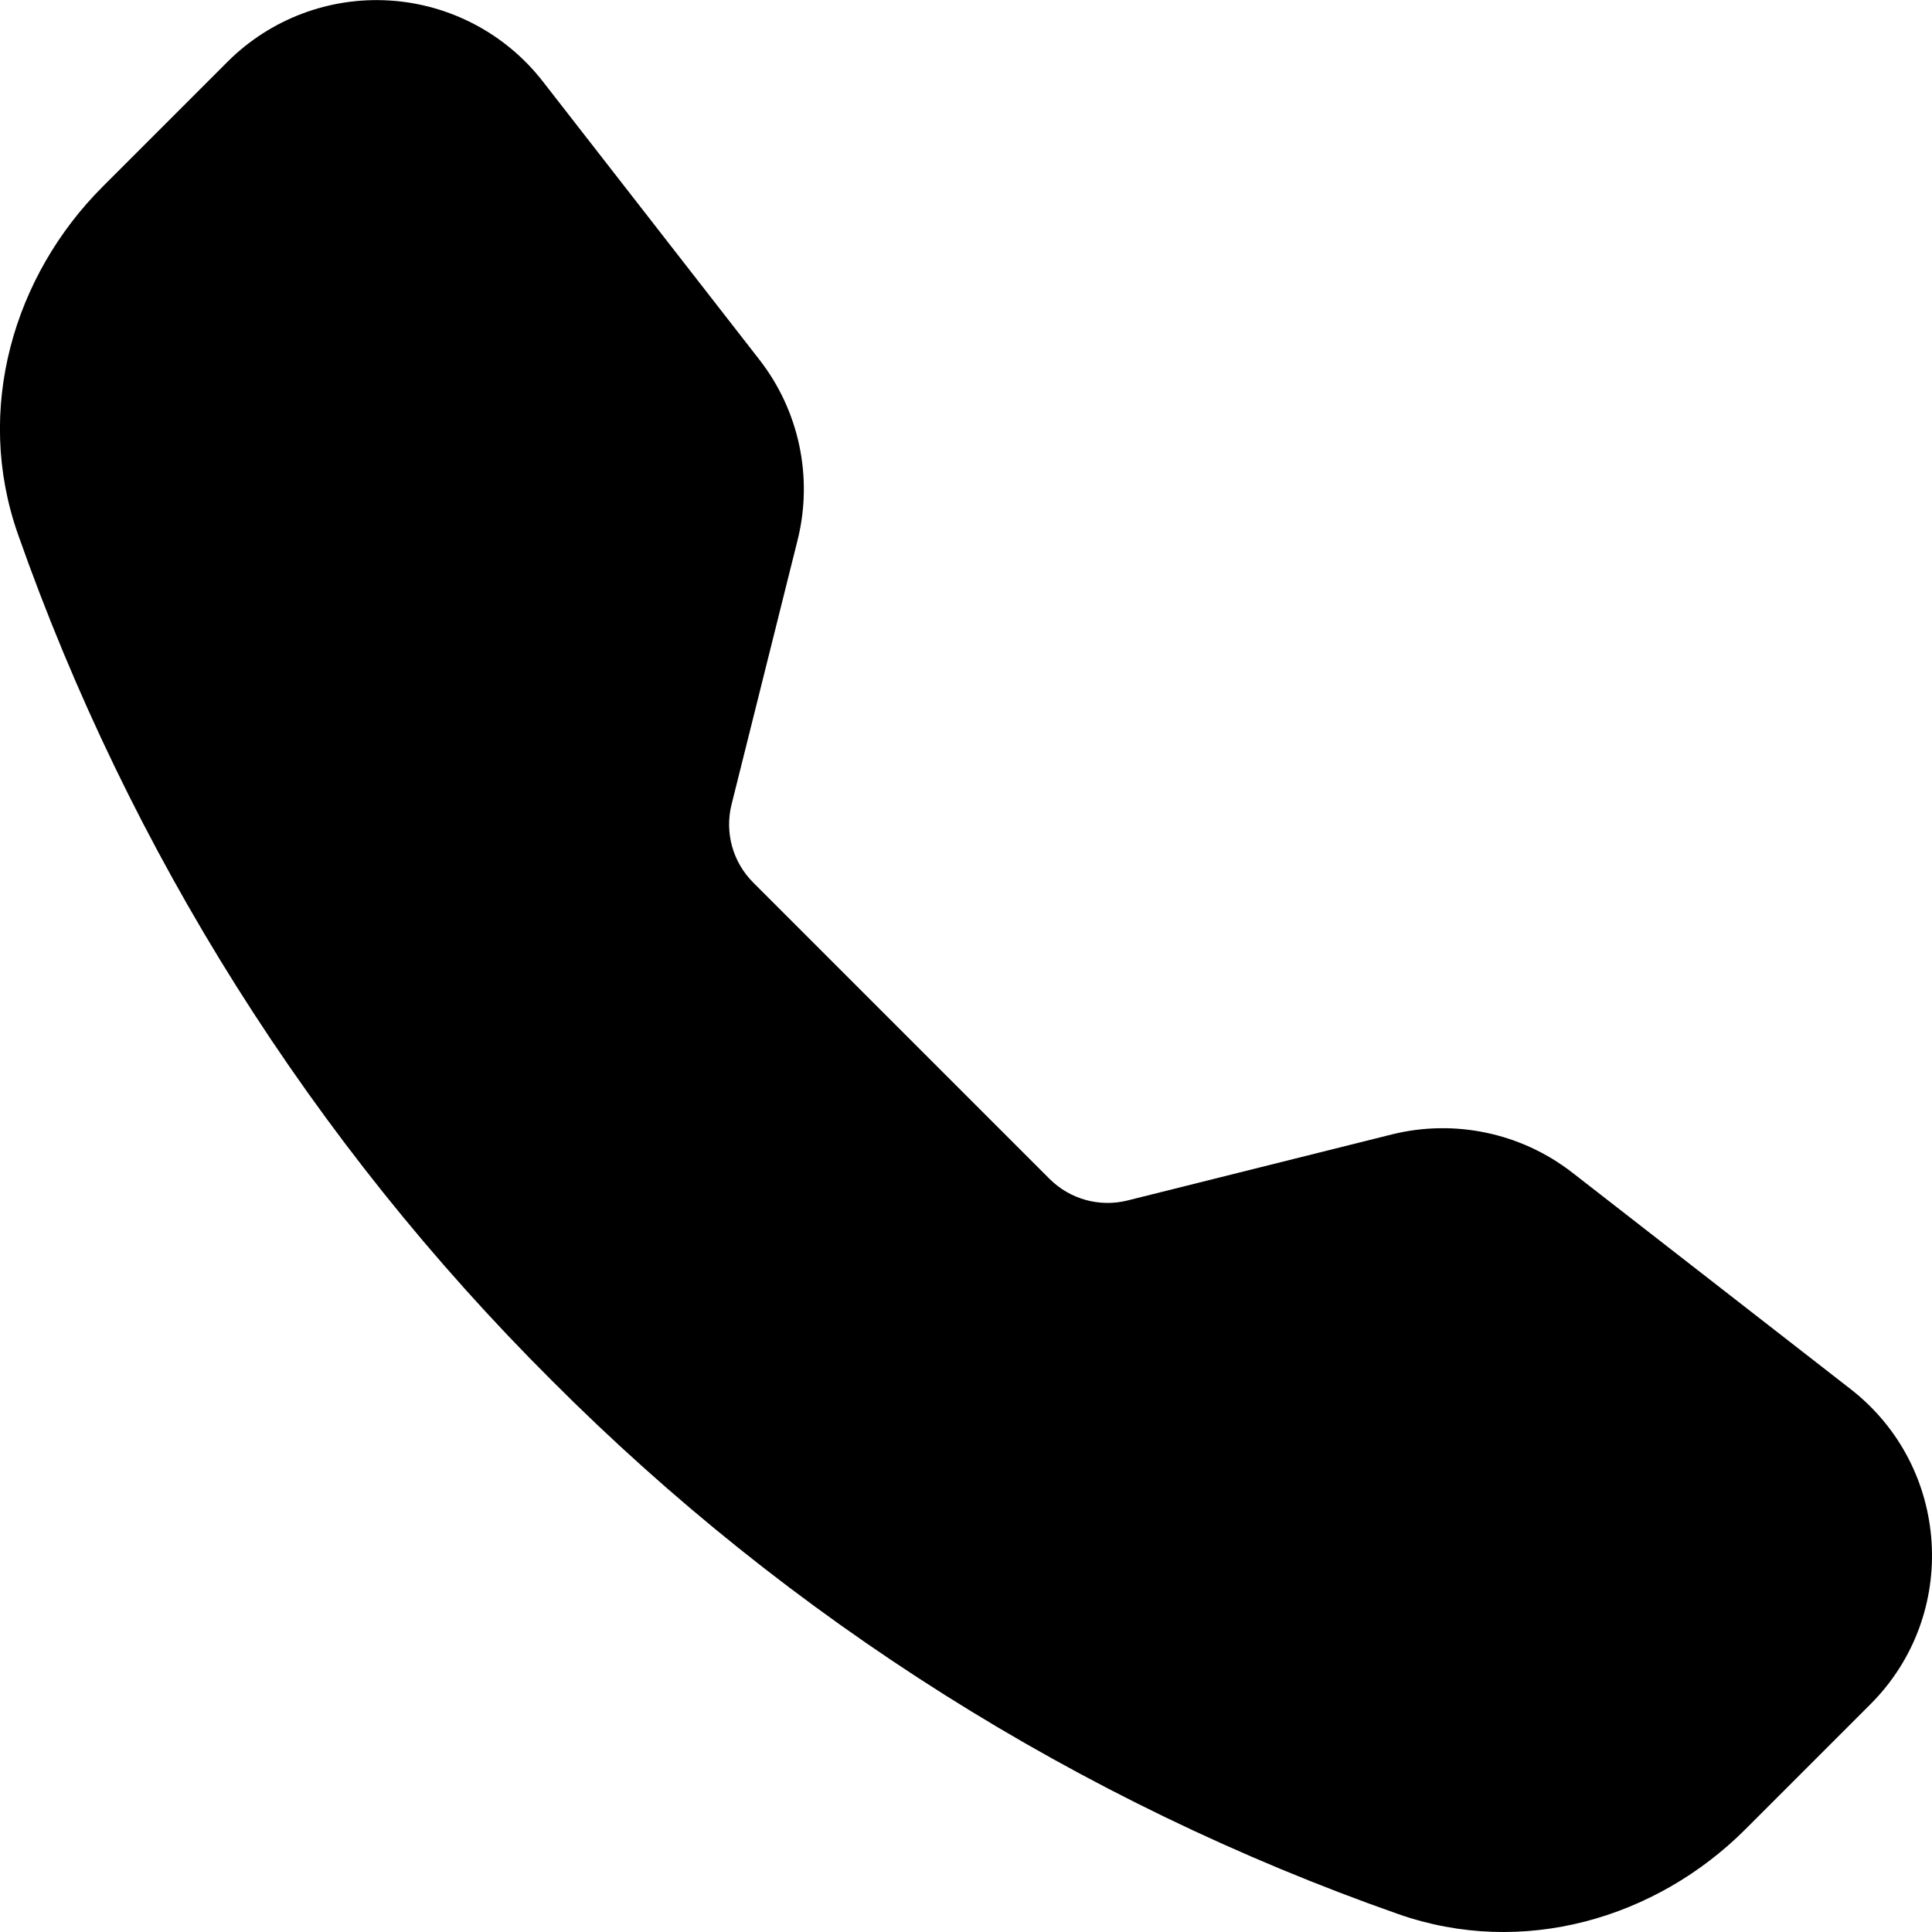
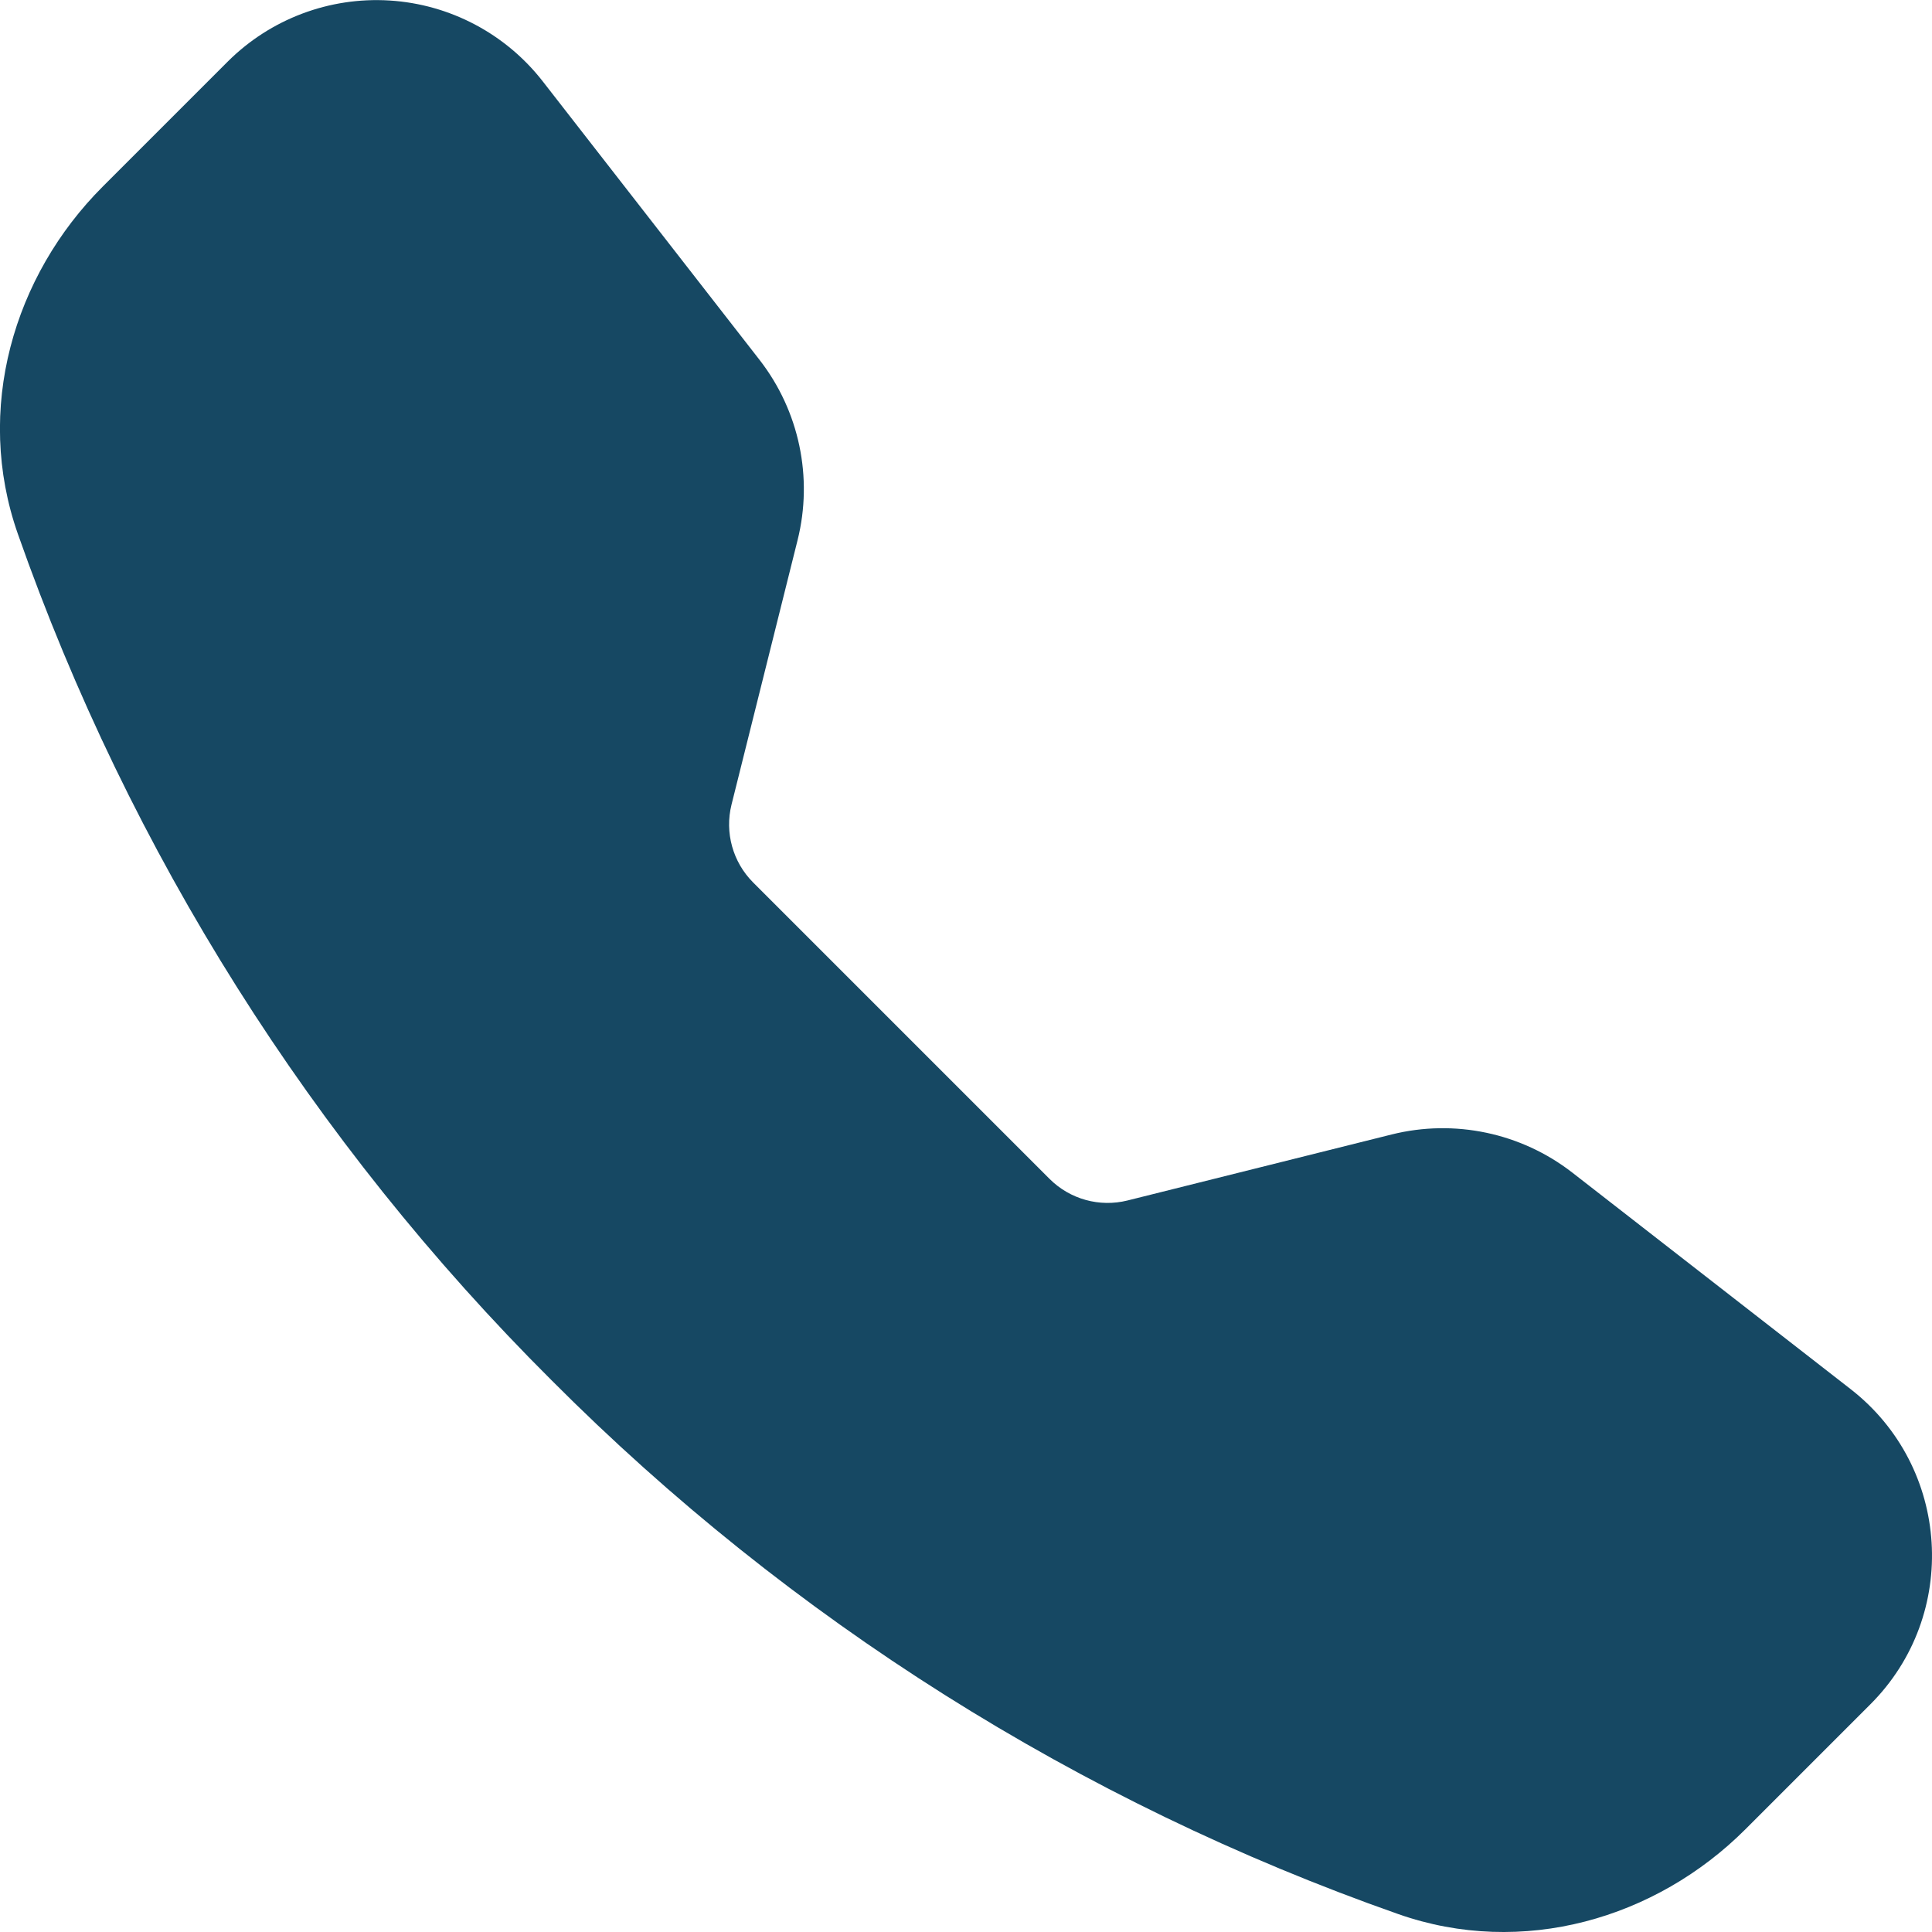
- <svg xmlns="http://www.w3.org/2000/svg" width="16" height="16" fill="currentColor" class="bi bi-telephone-fill" viewBox="0 0 16 16">
+ <svg xmlns="http://www.w3.org/2000/svg" width="16" height="16" fill="#164863" class="bi bi-telephone-fill" viewBox="0 0 16 16">
  <path fill-rule="evenodd" d="M1.885.511a1.745 1.745 0 0 1 2.61.163L6.29 2.98c.329.423.445.974.315 1.494l-.547 2.19a.68.68 0 0 0 .178.643l2.457 2.457a.68.68 0 0 0 .644.178l2.189-.547a1.75 1.75 0 0 1 1.494.315l2.306 1.794c.829.645.905 1.87.163 2.611l-1.034 1.034c-.74.74-1.846 1.065-2.877.702a18.6 18.6 0 0 1-7.01-4.42 18.6 18.6 0 0 1-4.42-7.009c-.362-1.03-.037-2.137.703-2.877z" />
</svg>
